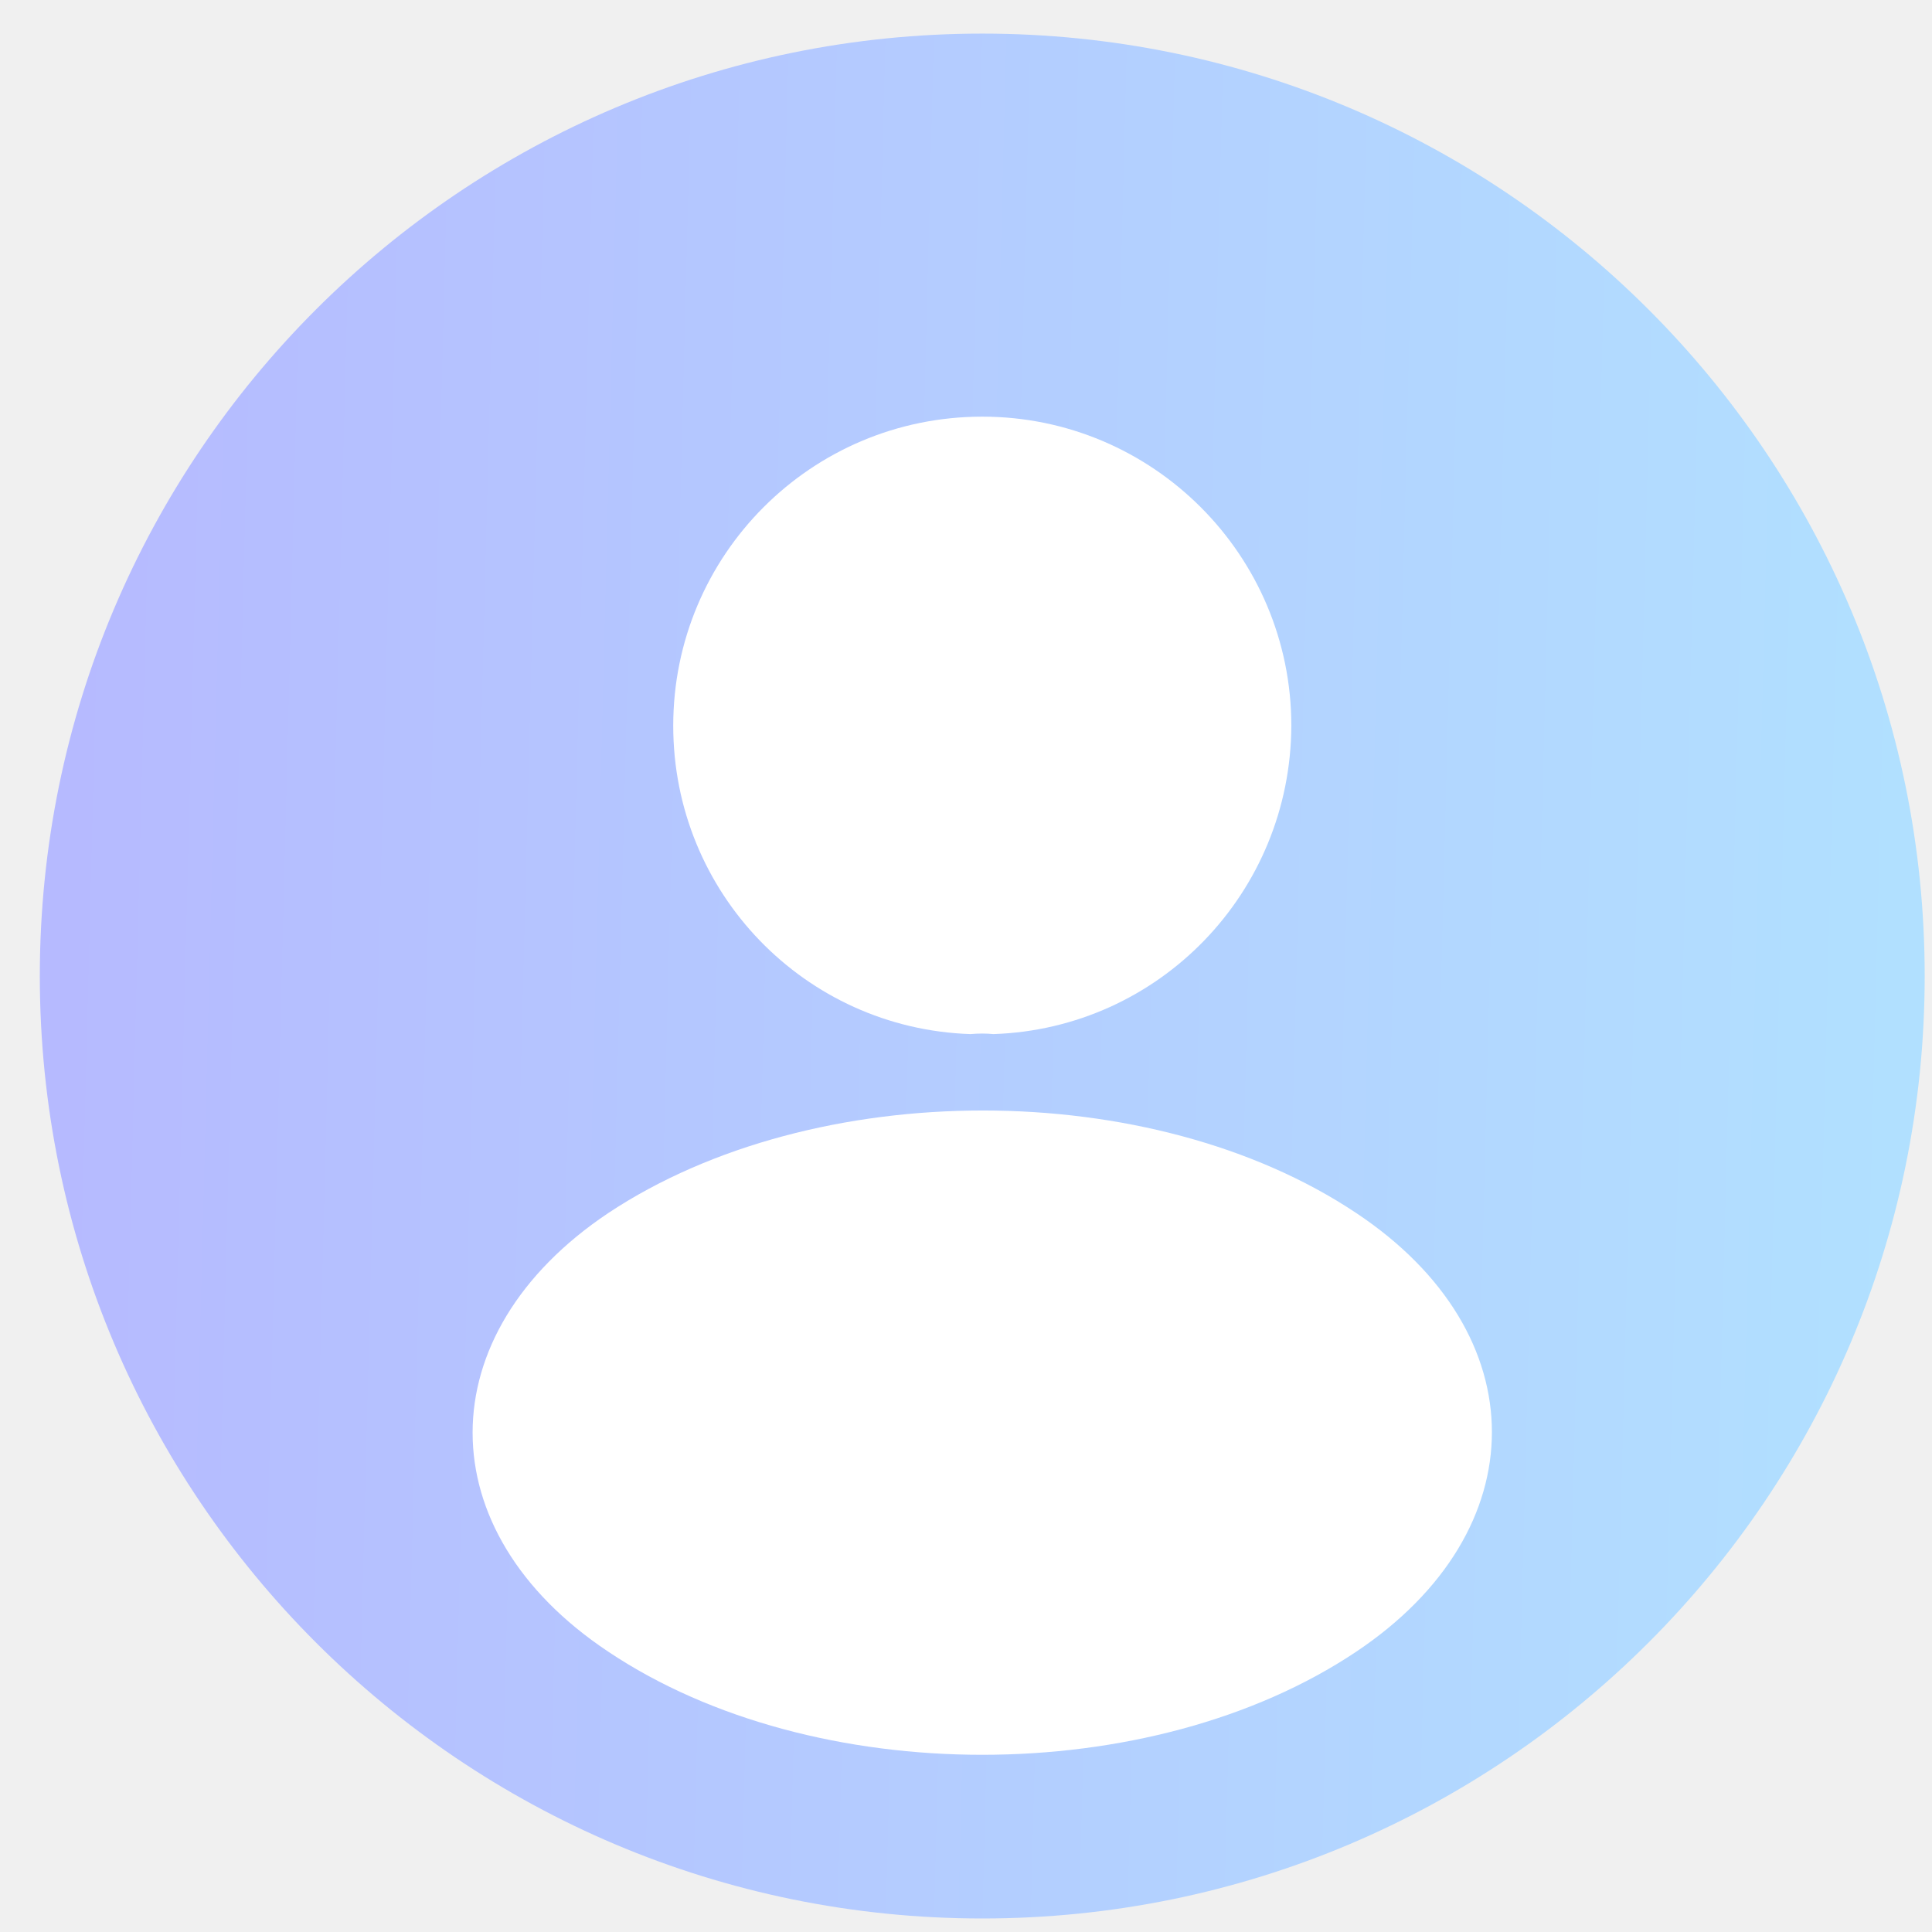
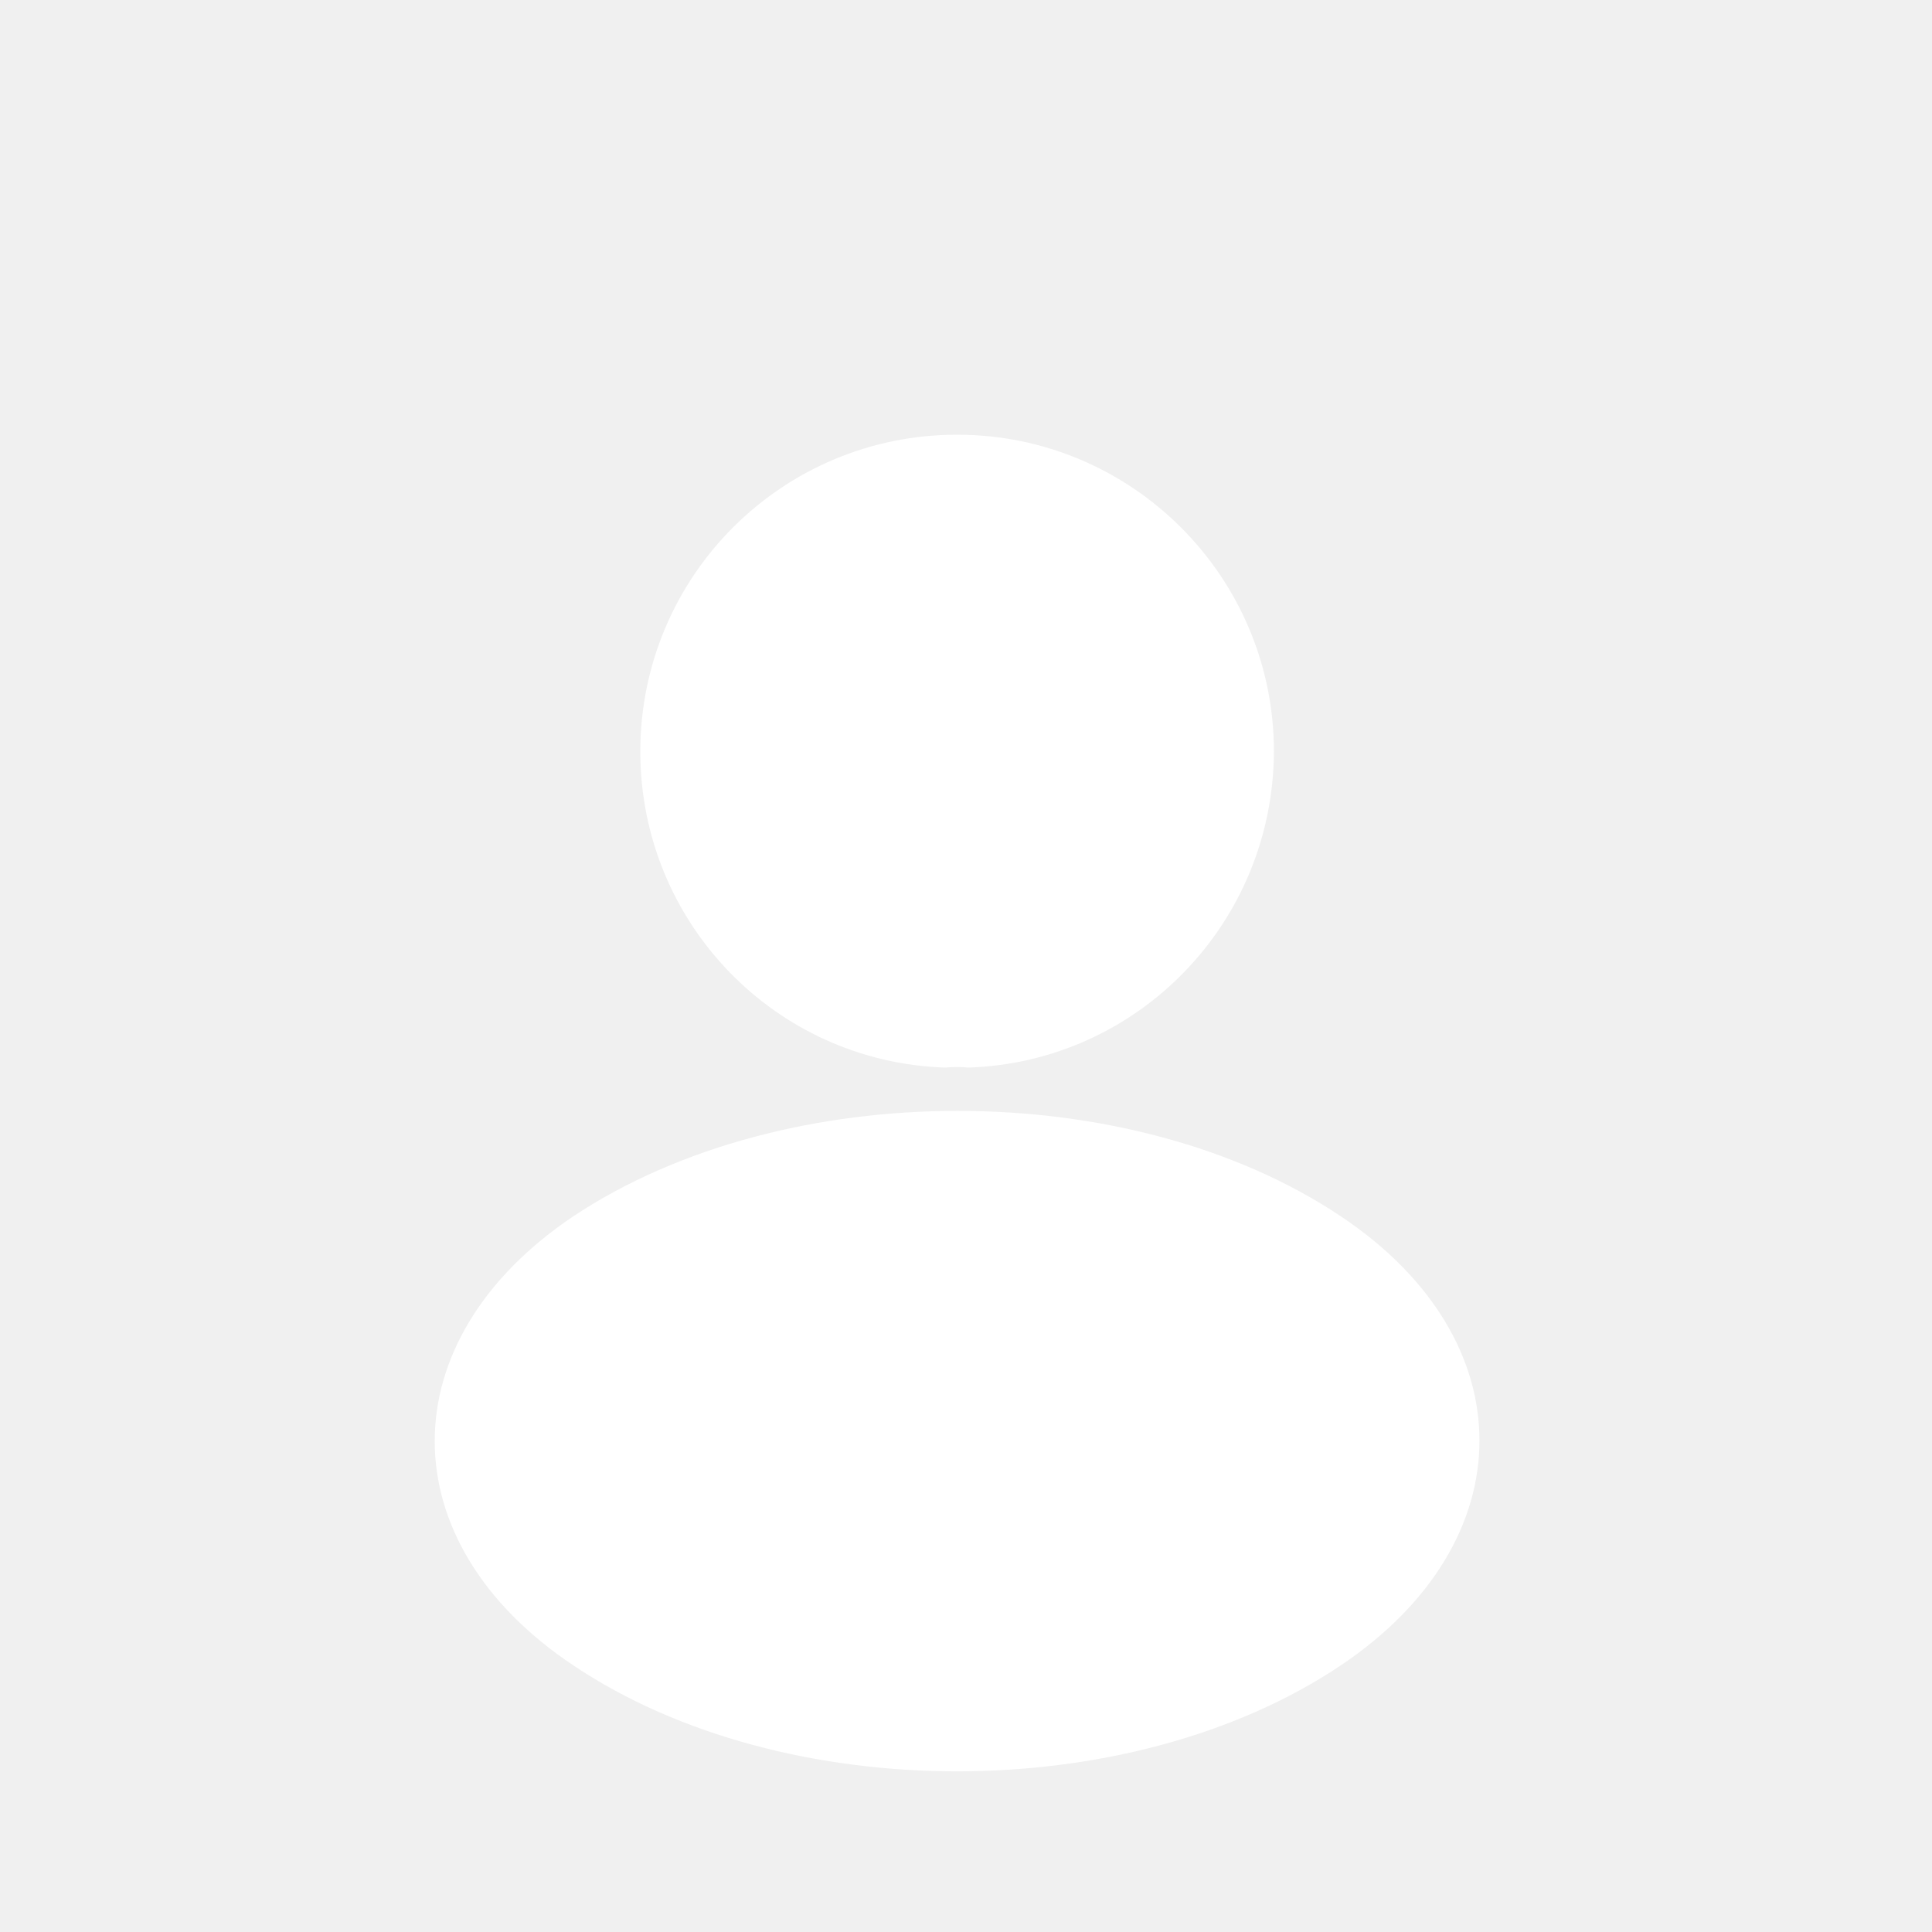
- <svg xmlns="http://www.w3.org/2000/svg" width="41" height="41" viewBox="0 0 41 41" fill="none">
-   <circle cx="20.845" cy="20.713" r="20" fill="url(#paint0_linear_165_124)" />
-   <path d="M21.082 21.945C20.934 21.93 20.757 21.93 20.594 21.945C17.079 21.827 14.287 18.946 14.287 15.401C14.287 11.782 17.212 8.842 20.846 8.842C24.465 8.842 27.404 11.782 27.404 15.401C27.39 18.946 24.598 21.827 21.082 21.945Z" fill="white" />
-   <path d="M12.908 25.743C9.07 28.312 9.07 32.498 12.908 35.051C17.269 37.969 24.421 37.969 28.782 35.051C32.62 32.483 32.62 28.296 28.782 25.743C24.437 22.841 17.285 22.841 12.908 25.743Z" fill="white" />
-   <defs>
-     <linearGradient id="paint0_linear_165_124" x1="0.845" y1="0.713" x2="41.84" y2="1.76" gradientUnits="userSpaceOnUse">
-       <stop stop-color="#B6B9FF" />
-       <stop offset="1" stop-color="#B1E1FF" />
-     </linearGradient>
-   </defs>
+ <svg xmlns="http://www.w3.org/2000/svg" width="40" height="40" viewBox="0 0 40 40" fill="none">
+   <path d="M20.052 22.103C19.904 22.088 19.727 22.088 19.564 22.103C16.049 21.985 13.257 19.104 13.257 15.559C13.257 11.94 16.182 9 19.816 9C23.435 9 26.375 11.94 26.375 15.559C26.36 19.104 23.568 21.985 20.052 22.103Z" fill="white" />
+   <path d="M11.878 25.177C8.041 27.746 8.041 31.932 11.878 34.485C16.239 37.403 23.391 37.403 27.752 34.485C31.59 31.916 31.59 27.73 27.752 25.177C23.407 22.274 16.255 22.274 11.878 25.177Z" fill="white" />
</svg>
